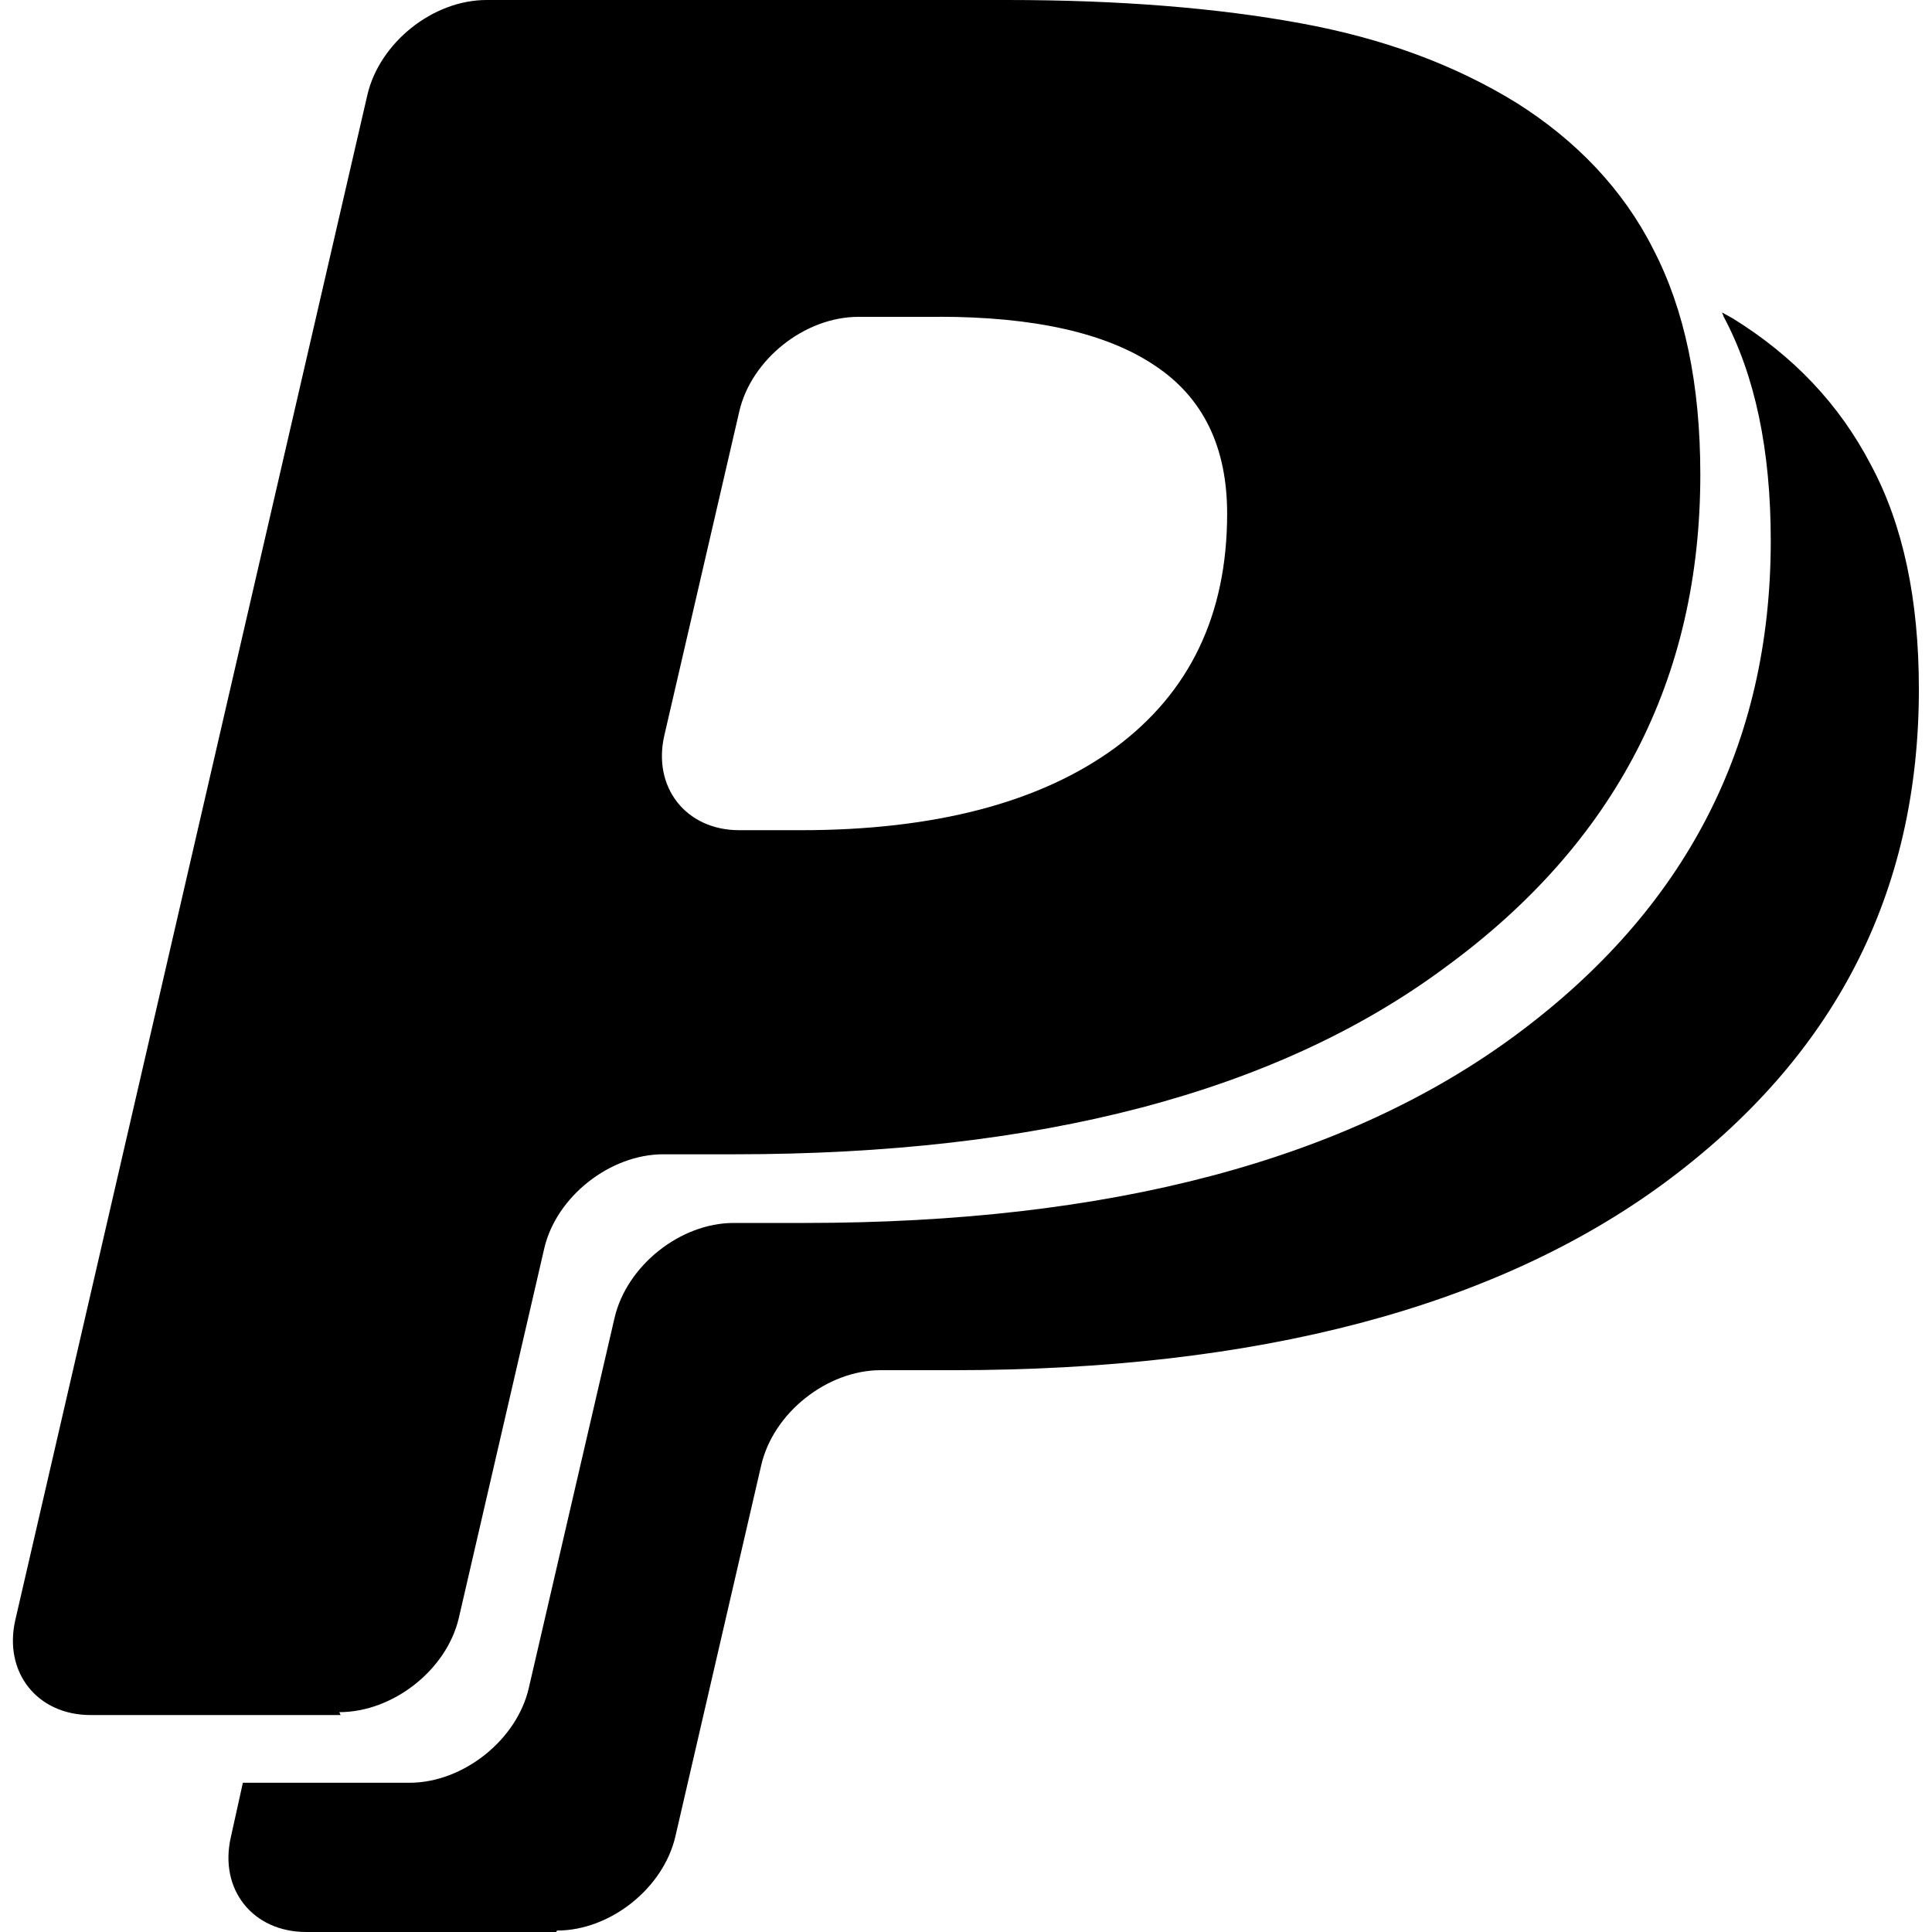
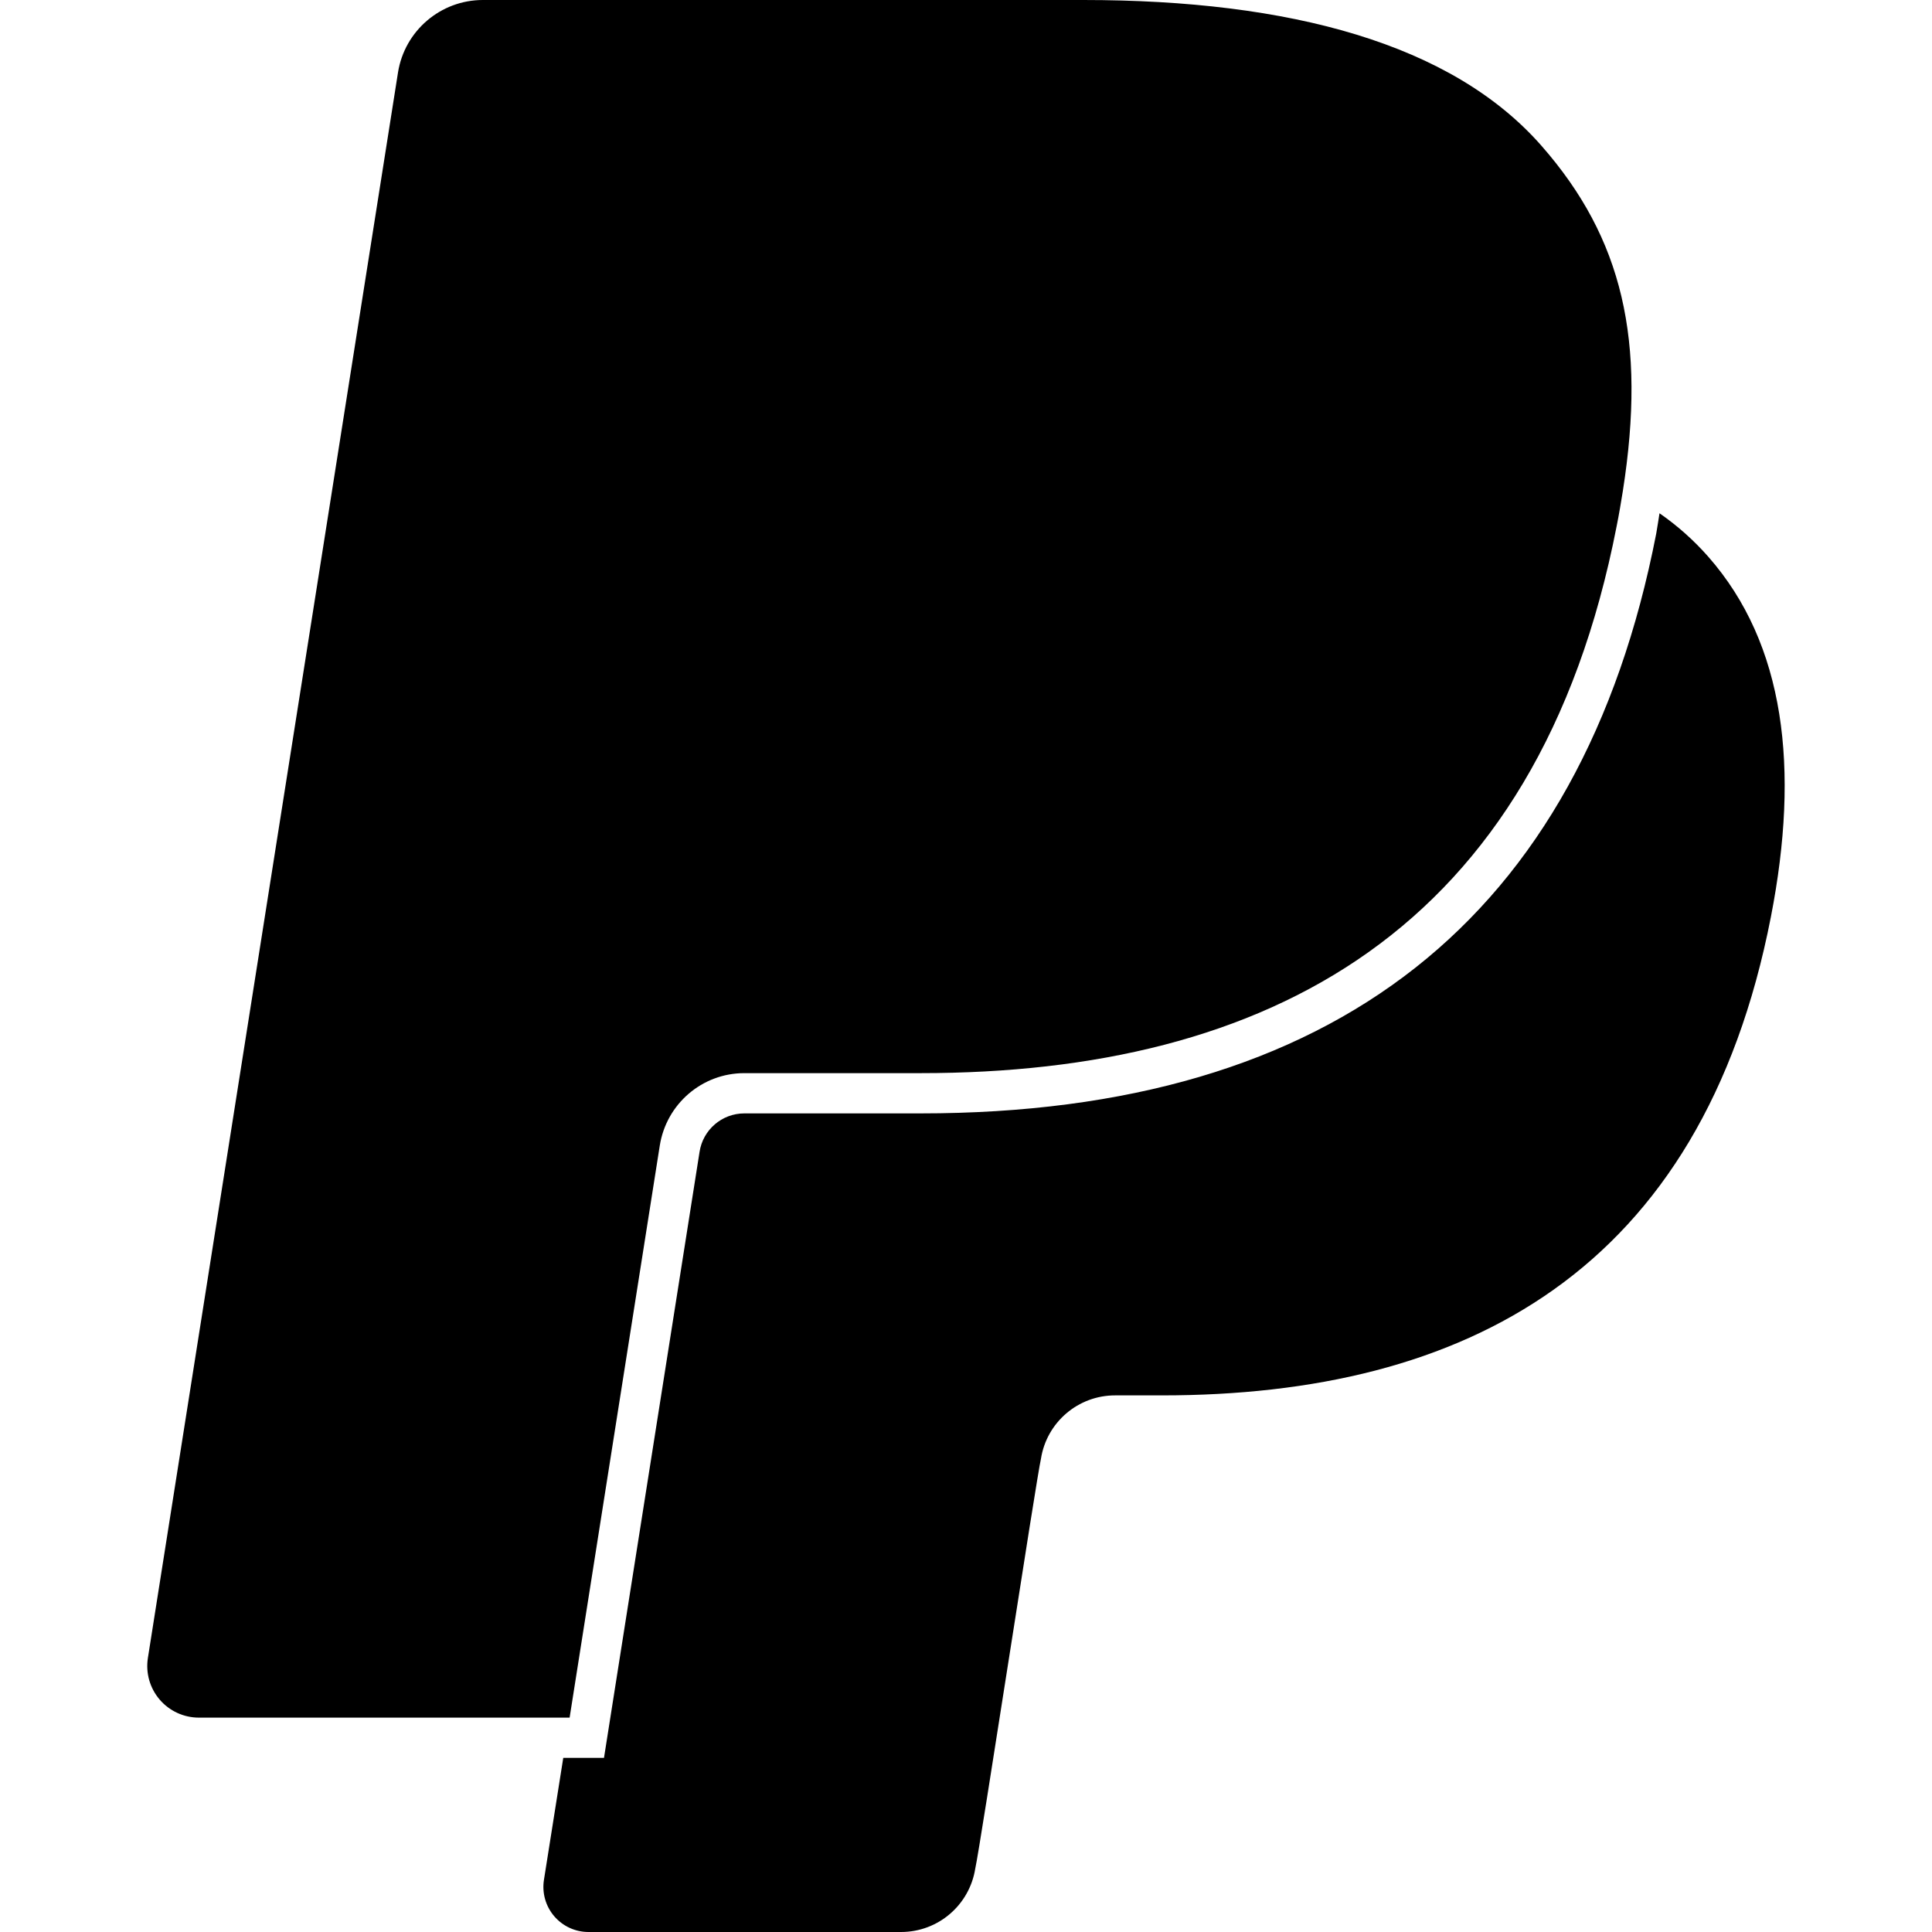
<svg xmlns="http://www.w3.org/2000/svg" role="img" viewBox="0 0 24 24" fill="currentColor">
-   <path d="M6.908 24H3.804c-.664 0-1.086-.529-.936-1.18l.149-.674h2.071c.666 0 1.336-.533 1.482-1.182l1.064-4.592c.15-.648.816-1.18 1.48-1.18h.883c3.789 0 6.734-.779 8.84-2.34s3.16-3.6 3.16-6.135c0-1.125-.195-2.055-.588-2.789 0-.016-.016-.031-.016-.046l.135.075c.75.465 1.32 1.064 1.711 1.814.404.75.598 1.68.598 2.791 0 2.535-1.049 4.574-3.164 6.135-2.1 1.545-5.055 2.324-8.834 2.324h-.9c-.66 0-1.334.525-1.484 1.186L8.39 22.812c-.149.645-.81 1.17-1.47 1.17L6.908 24zm-2.677-2.695H1.126c-.663 0-1.084-.529-.936-1.18L4.563 1.182C4.714.529 5.378 0 6.044 0h6.465c1.395 0 2.609.098 3.648.289 1.035.189 1.92.519 2.684.99.736.465 1.322 1.072 1.697 1.818.389.748.584 1.68.584 2.797 0 2.535-1.051 4.574-3.164 6.119-2.1 1.561-5.056 2.326-8.836 2.326h-.883c-.66 0-1.328.524-1.478 1.169L5.7 20.097c-.149.646-.817 1.172-1.485 1.172l.016.036zm7.446-17.369h-1.014c-.666 0-1.332.529-1.48 1.178l-.93 4.02c-.15.648.27 1.179.93 1.179h.766c1.664 0 2.97-.343 3.9-1.021.929-.686 1.395-1.654 1.395-2.912 0-.83-.301-1.445-.9-1.84-.6-.404-1.5-.605-2.686-.605l.019.001z" />
+   <path d="M7.076 21.337H2.47a.641.641 0 0 1-.633-.74L4.944.901C5.026.382 5.474 0 5.998 0h7.46c2.57 0 4.578.543 5.69 1.81 1.01 1.15 1.304 2.42 1.012 4.287-.023.143-.047.288-.077.437-.983 5.05-4.349 6.797-8.647 6.797h-2.19c-.524 0-.968.382-1.05.9l-1.12 7.106zm14.146-14.42a3.35 3.35 0 0 0-.607-.541c-.013.076-.026.175-.041.254-.93 4.778-4.005 7.201-9.138 7.201h-2.19a.563.563 0 0 0-.556.479l-1.187 7.527h-.506l-.24 1.516a.56.56 0 0 0 .554.647h3.882c.46 0 .85-.334.922-.788.06-.26.76-4.852.816-5.09a.932.932 0 0 1 .923-.788h.58c3.76 0 6.705-1.528 7.565-5.946.36-1.847.174-3.388-.777-4.471z" />
</svg>
